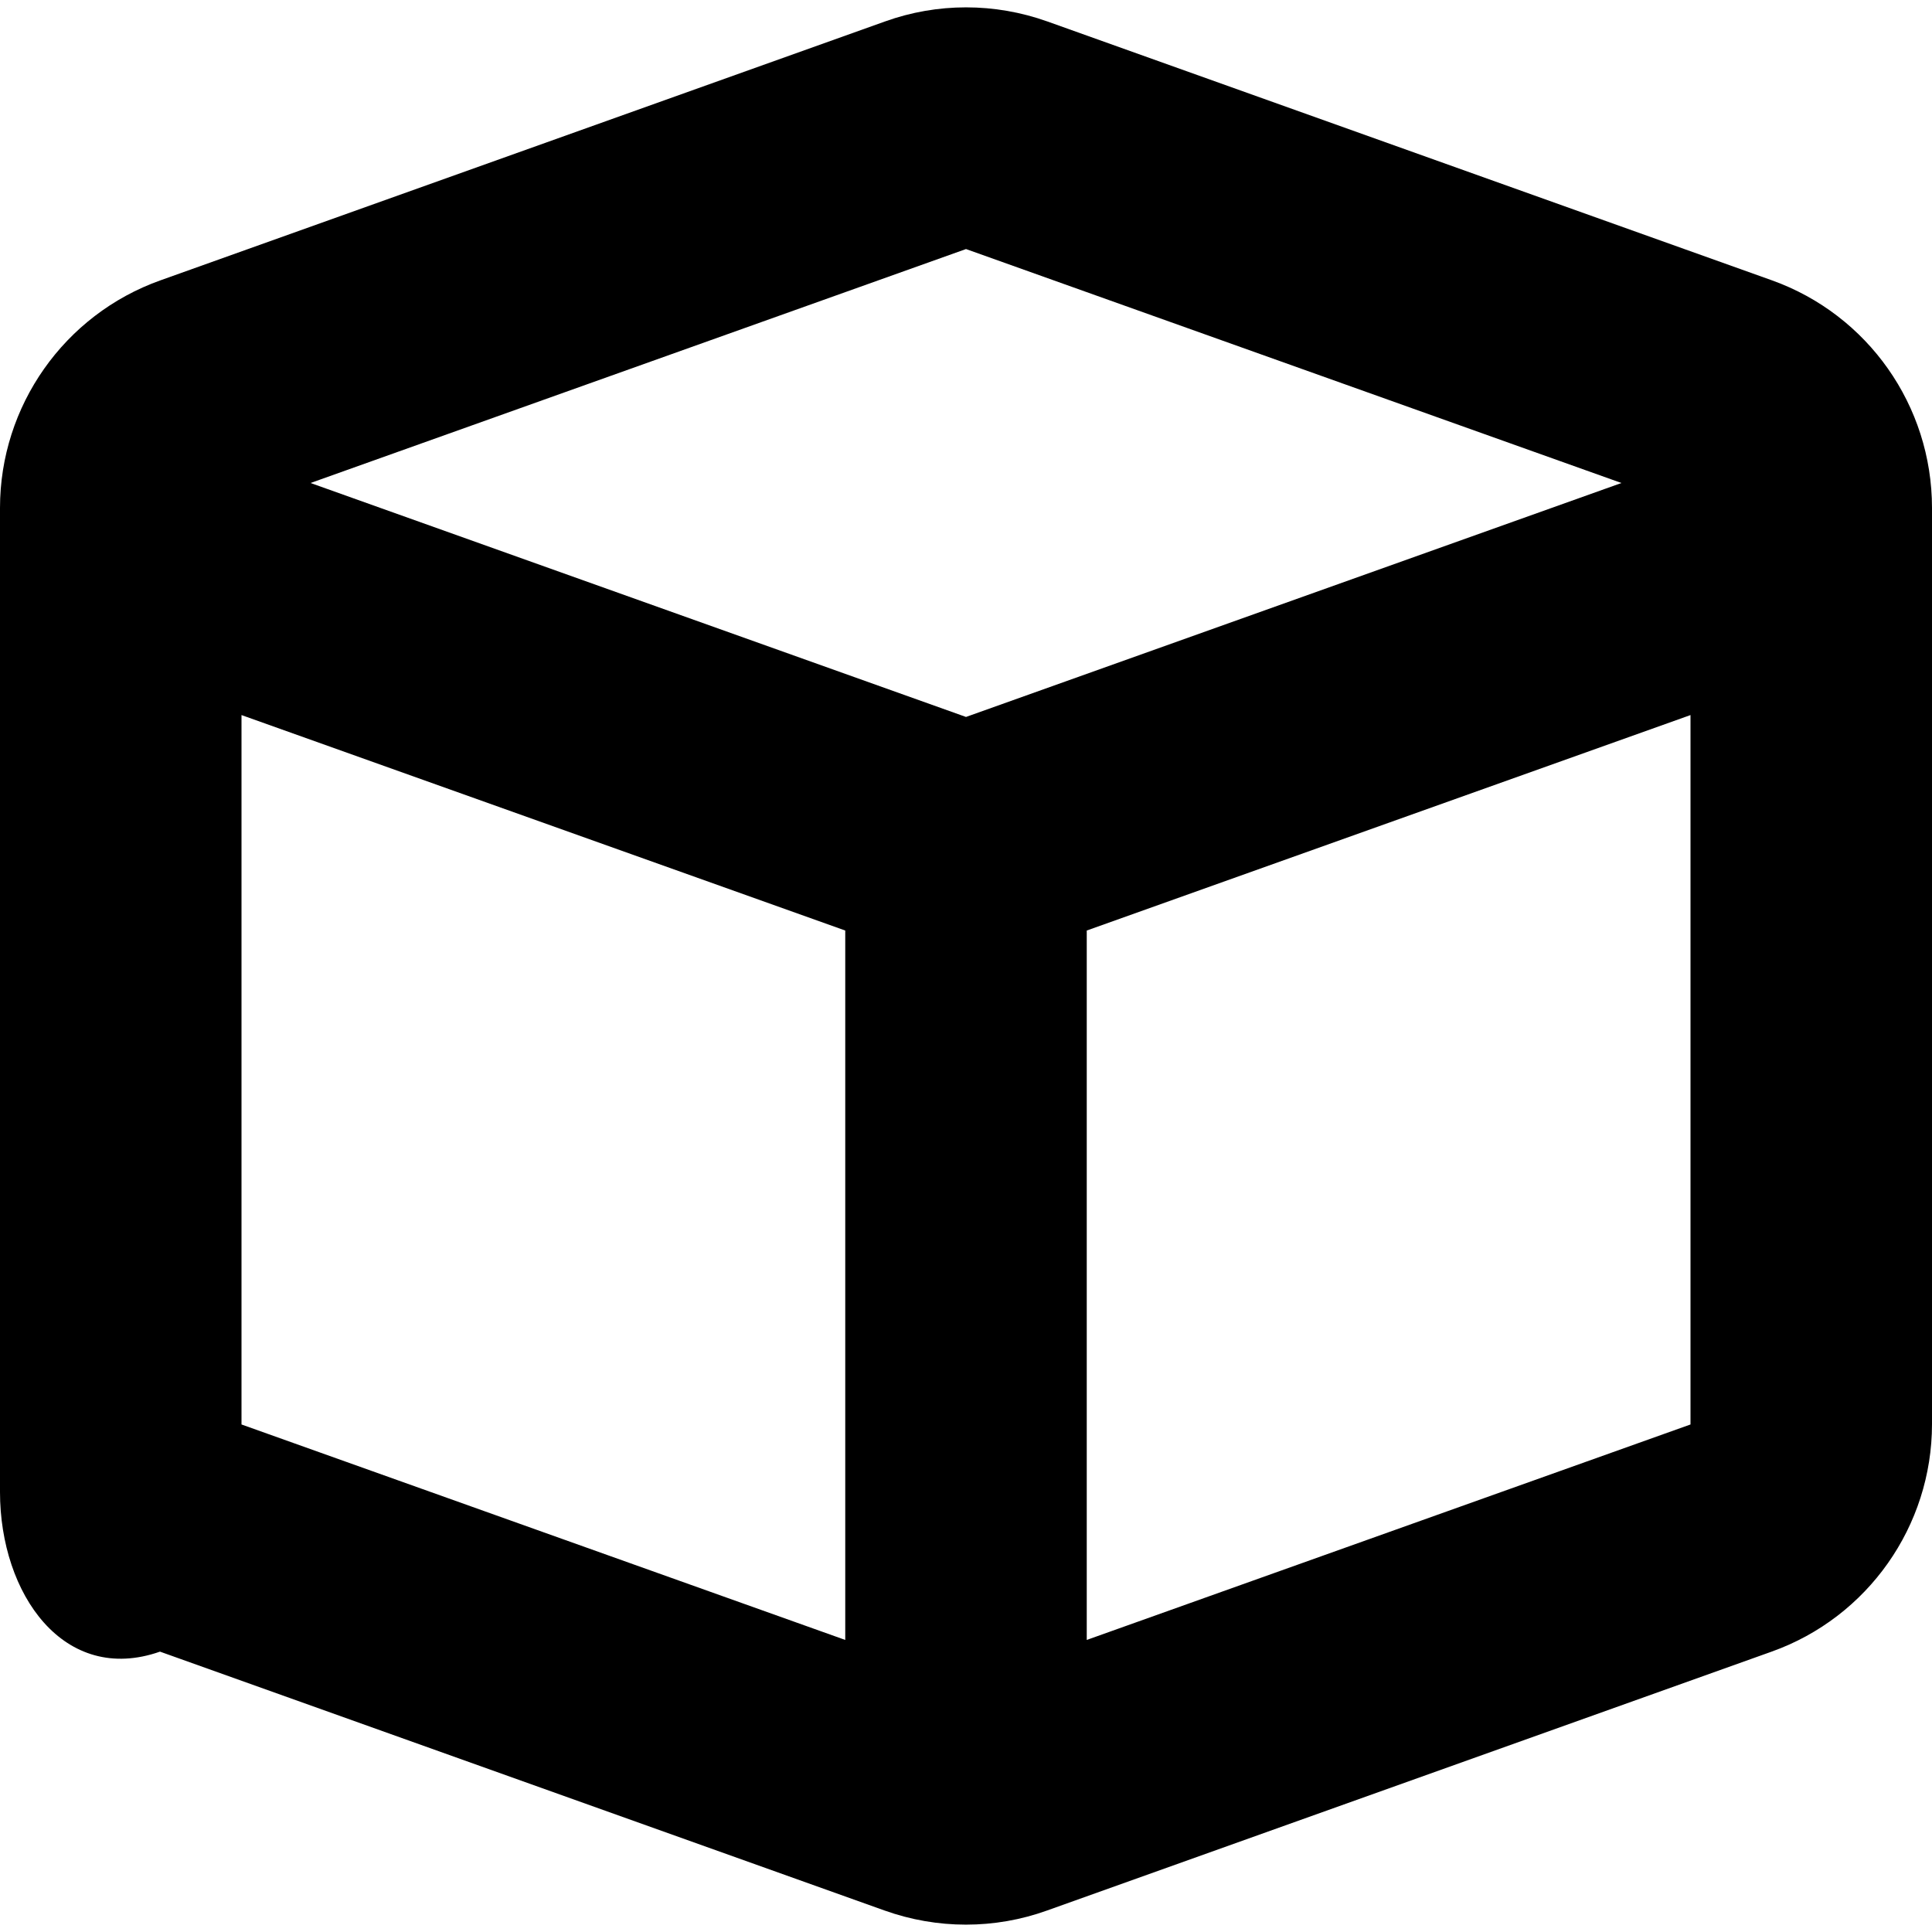
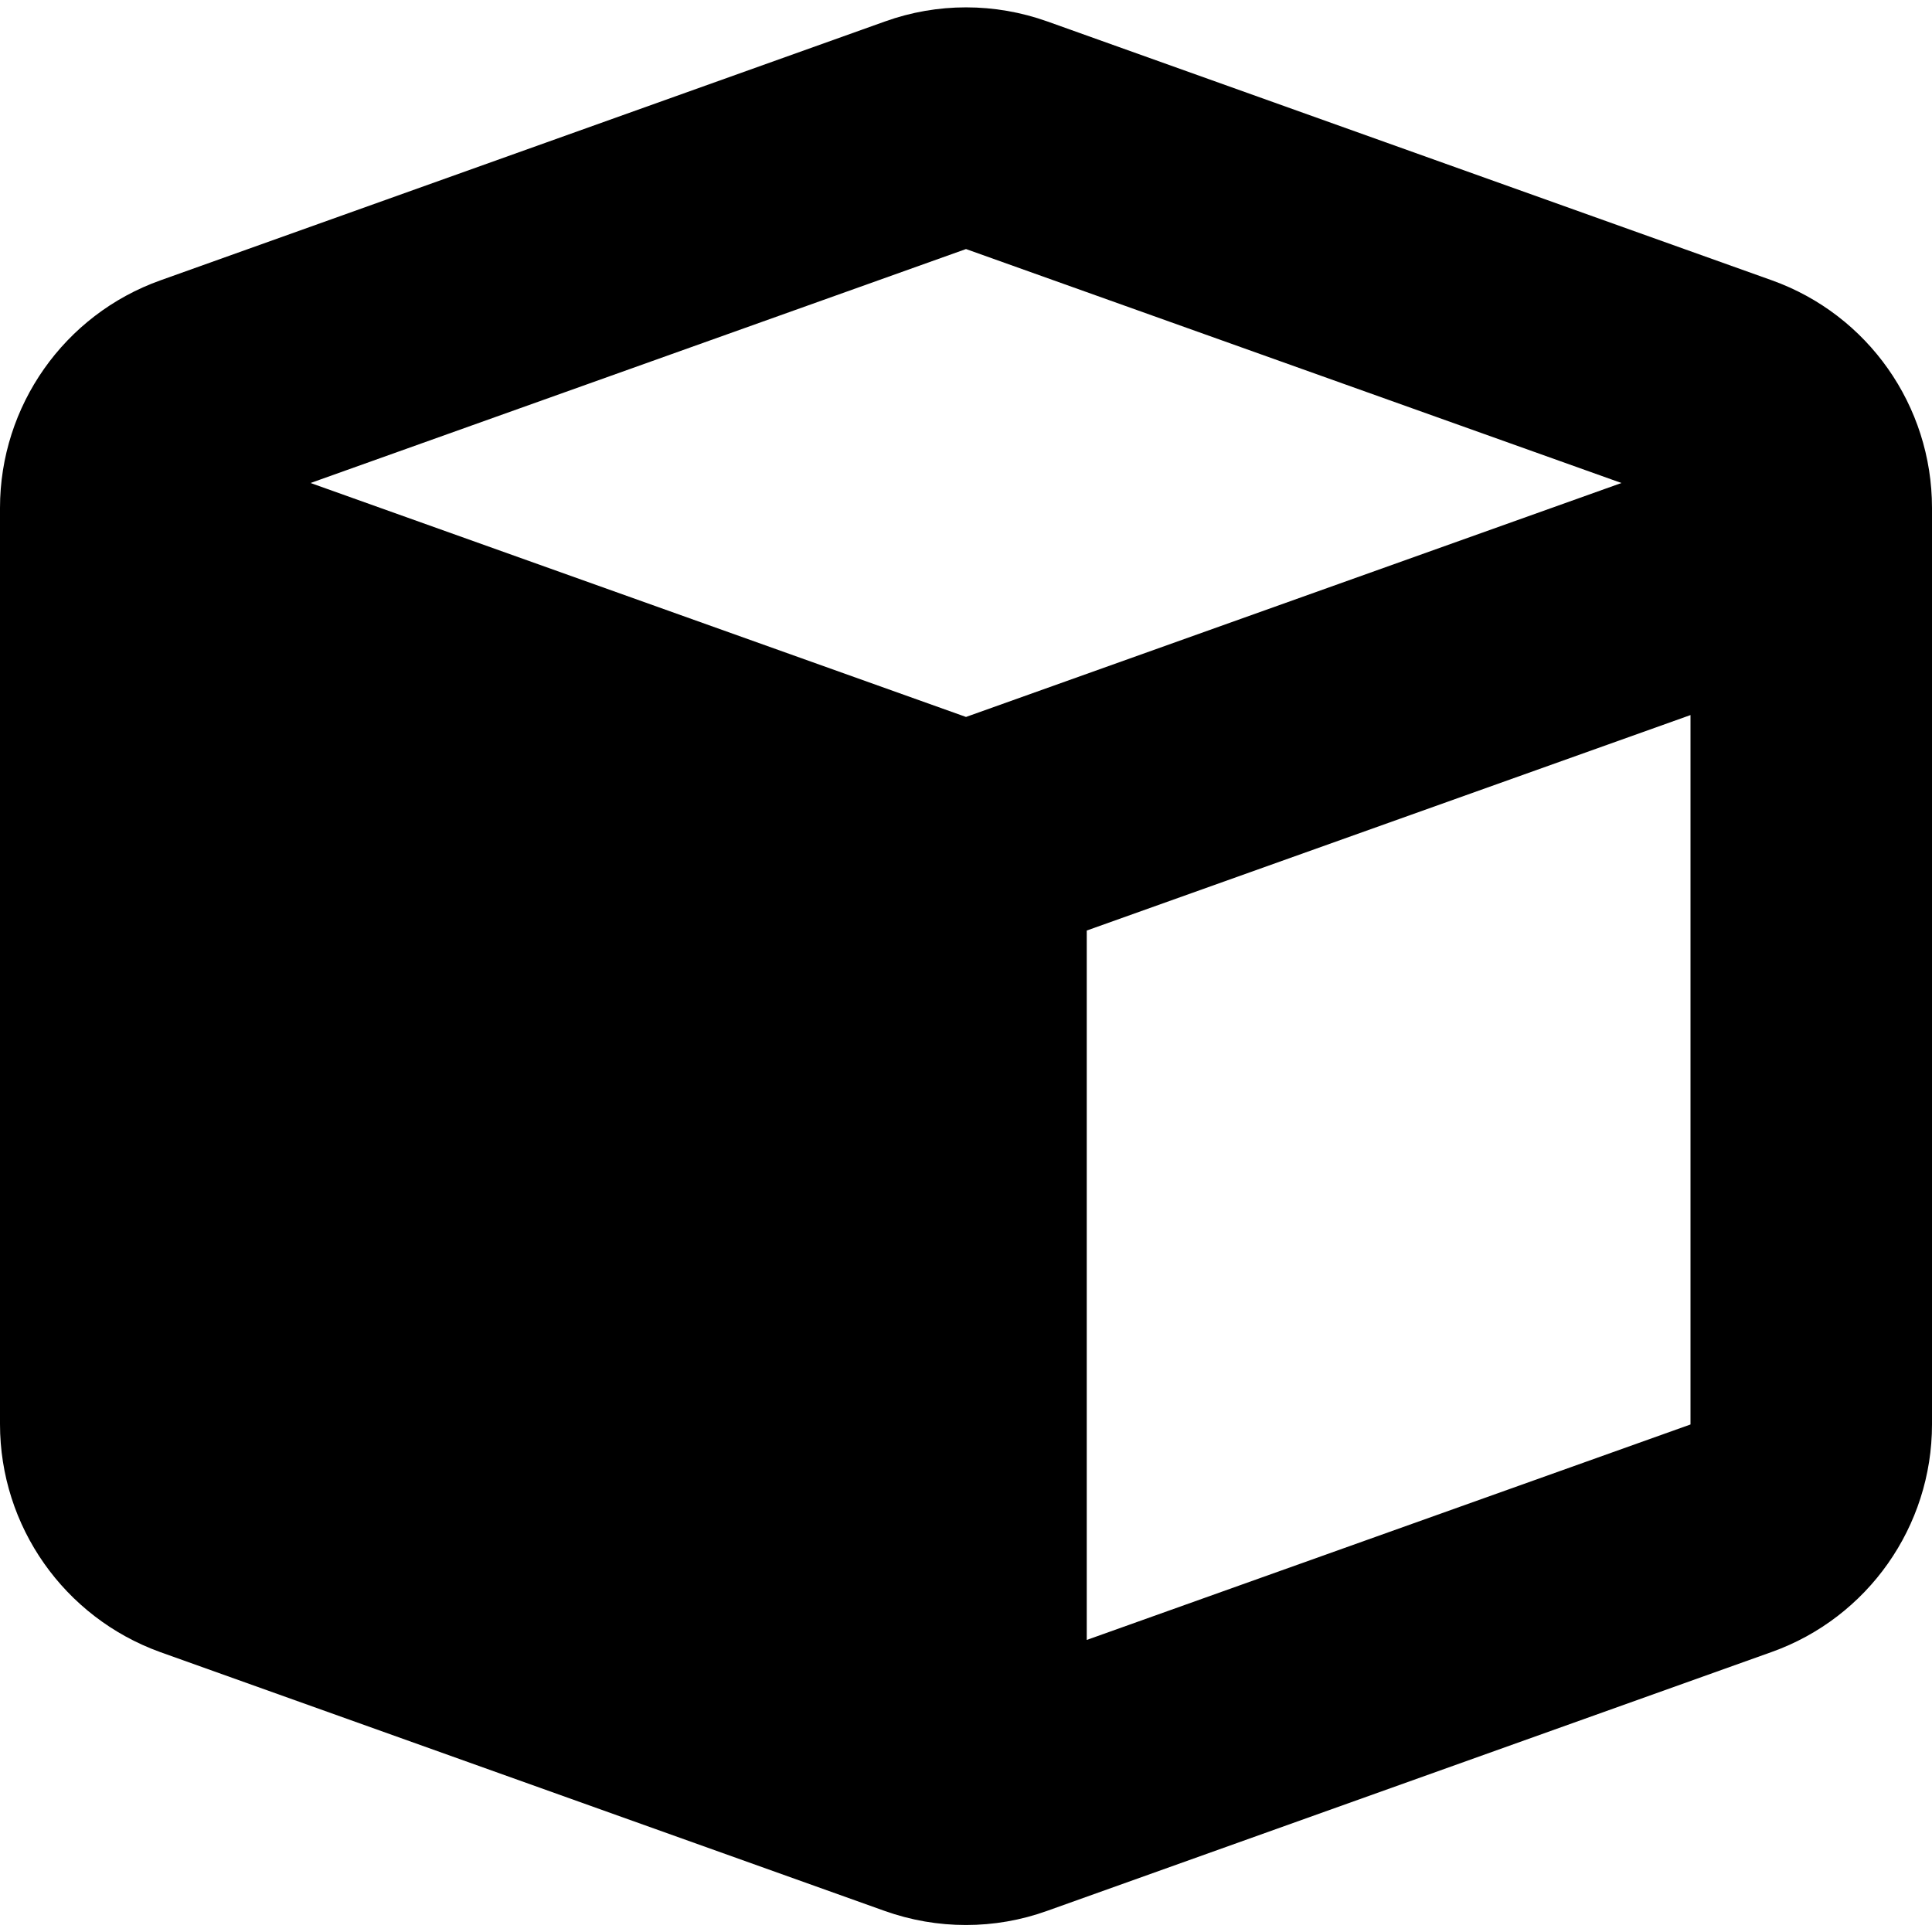
<svg xmlns="http://www.w3.org/2000/svg" viewBox="0 0 512 512">
-   <path d="M234.5 5.7c13.9-5 29.1-5 43.1 0l192 68.6C495 83.4 512 107.5 512 134.6V377.4c0 27-17 51.2-42.5 60.3l-192 68.6c-13.9 5-29.1 5-43.1 0l-192-68.6C17 446.6 0 422.5 0 395.4V134.6c0-27 17-51.2 42.5-60.3l192-68.6zM256 66L82.3 128 256 190l173.7-62L256 66zm32 368.6l160-57.1v-188L288 246.6v188zM224 414.6V246.6L64 189.5v188l160 57.1z" />
+   <path d="M234.5 5.7c13.9-5 29.1-5 43.1 0l192 68.6C495 83.4 512 107.5 512 134.6l0 242.9c0 27-17 51.2-42.5 60.3l-192 68.6c-13.9 5-29.1 5-43.1 0l-192-68.6C17 428.6 0 404.5 0 377.4L0 134.6c0-27 17-51.2 42.5-60.3l192-68.6zM256 66L82.3 128 256 190l173.7-62L256 66zm32 368.6l160-57.1 0-188L288 246.6l0 188z" />
</svg>
